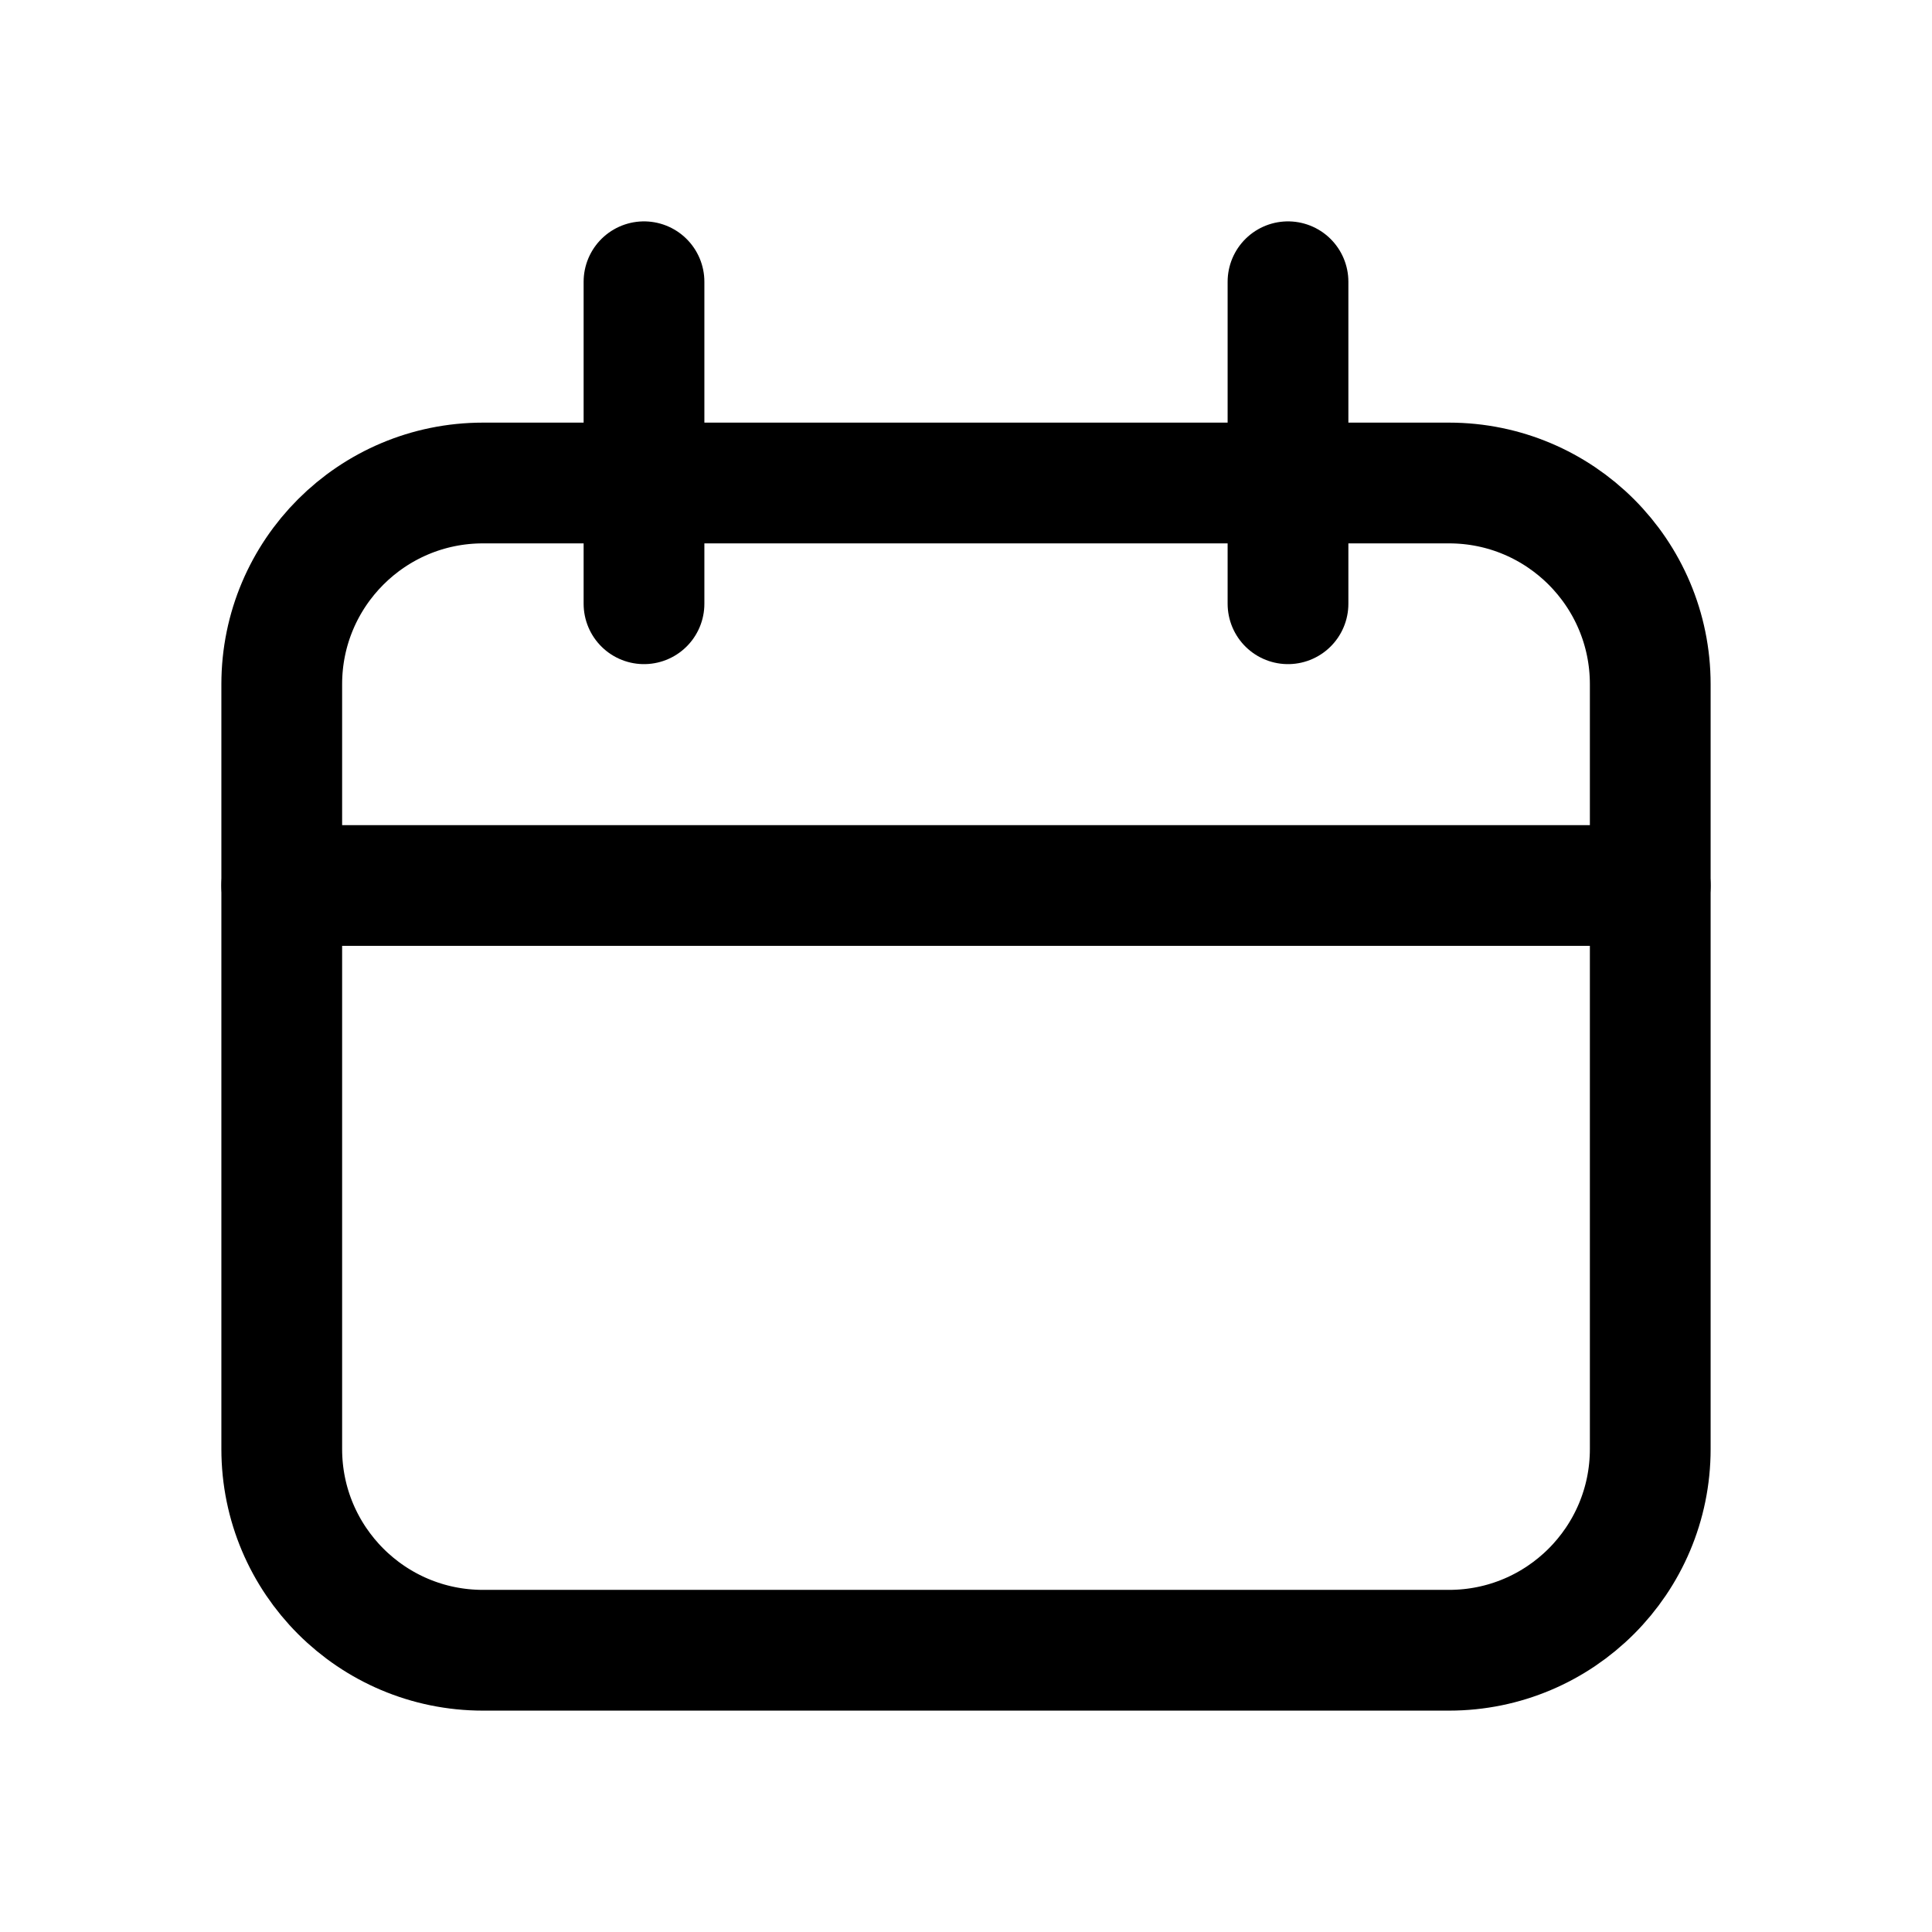
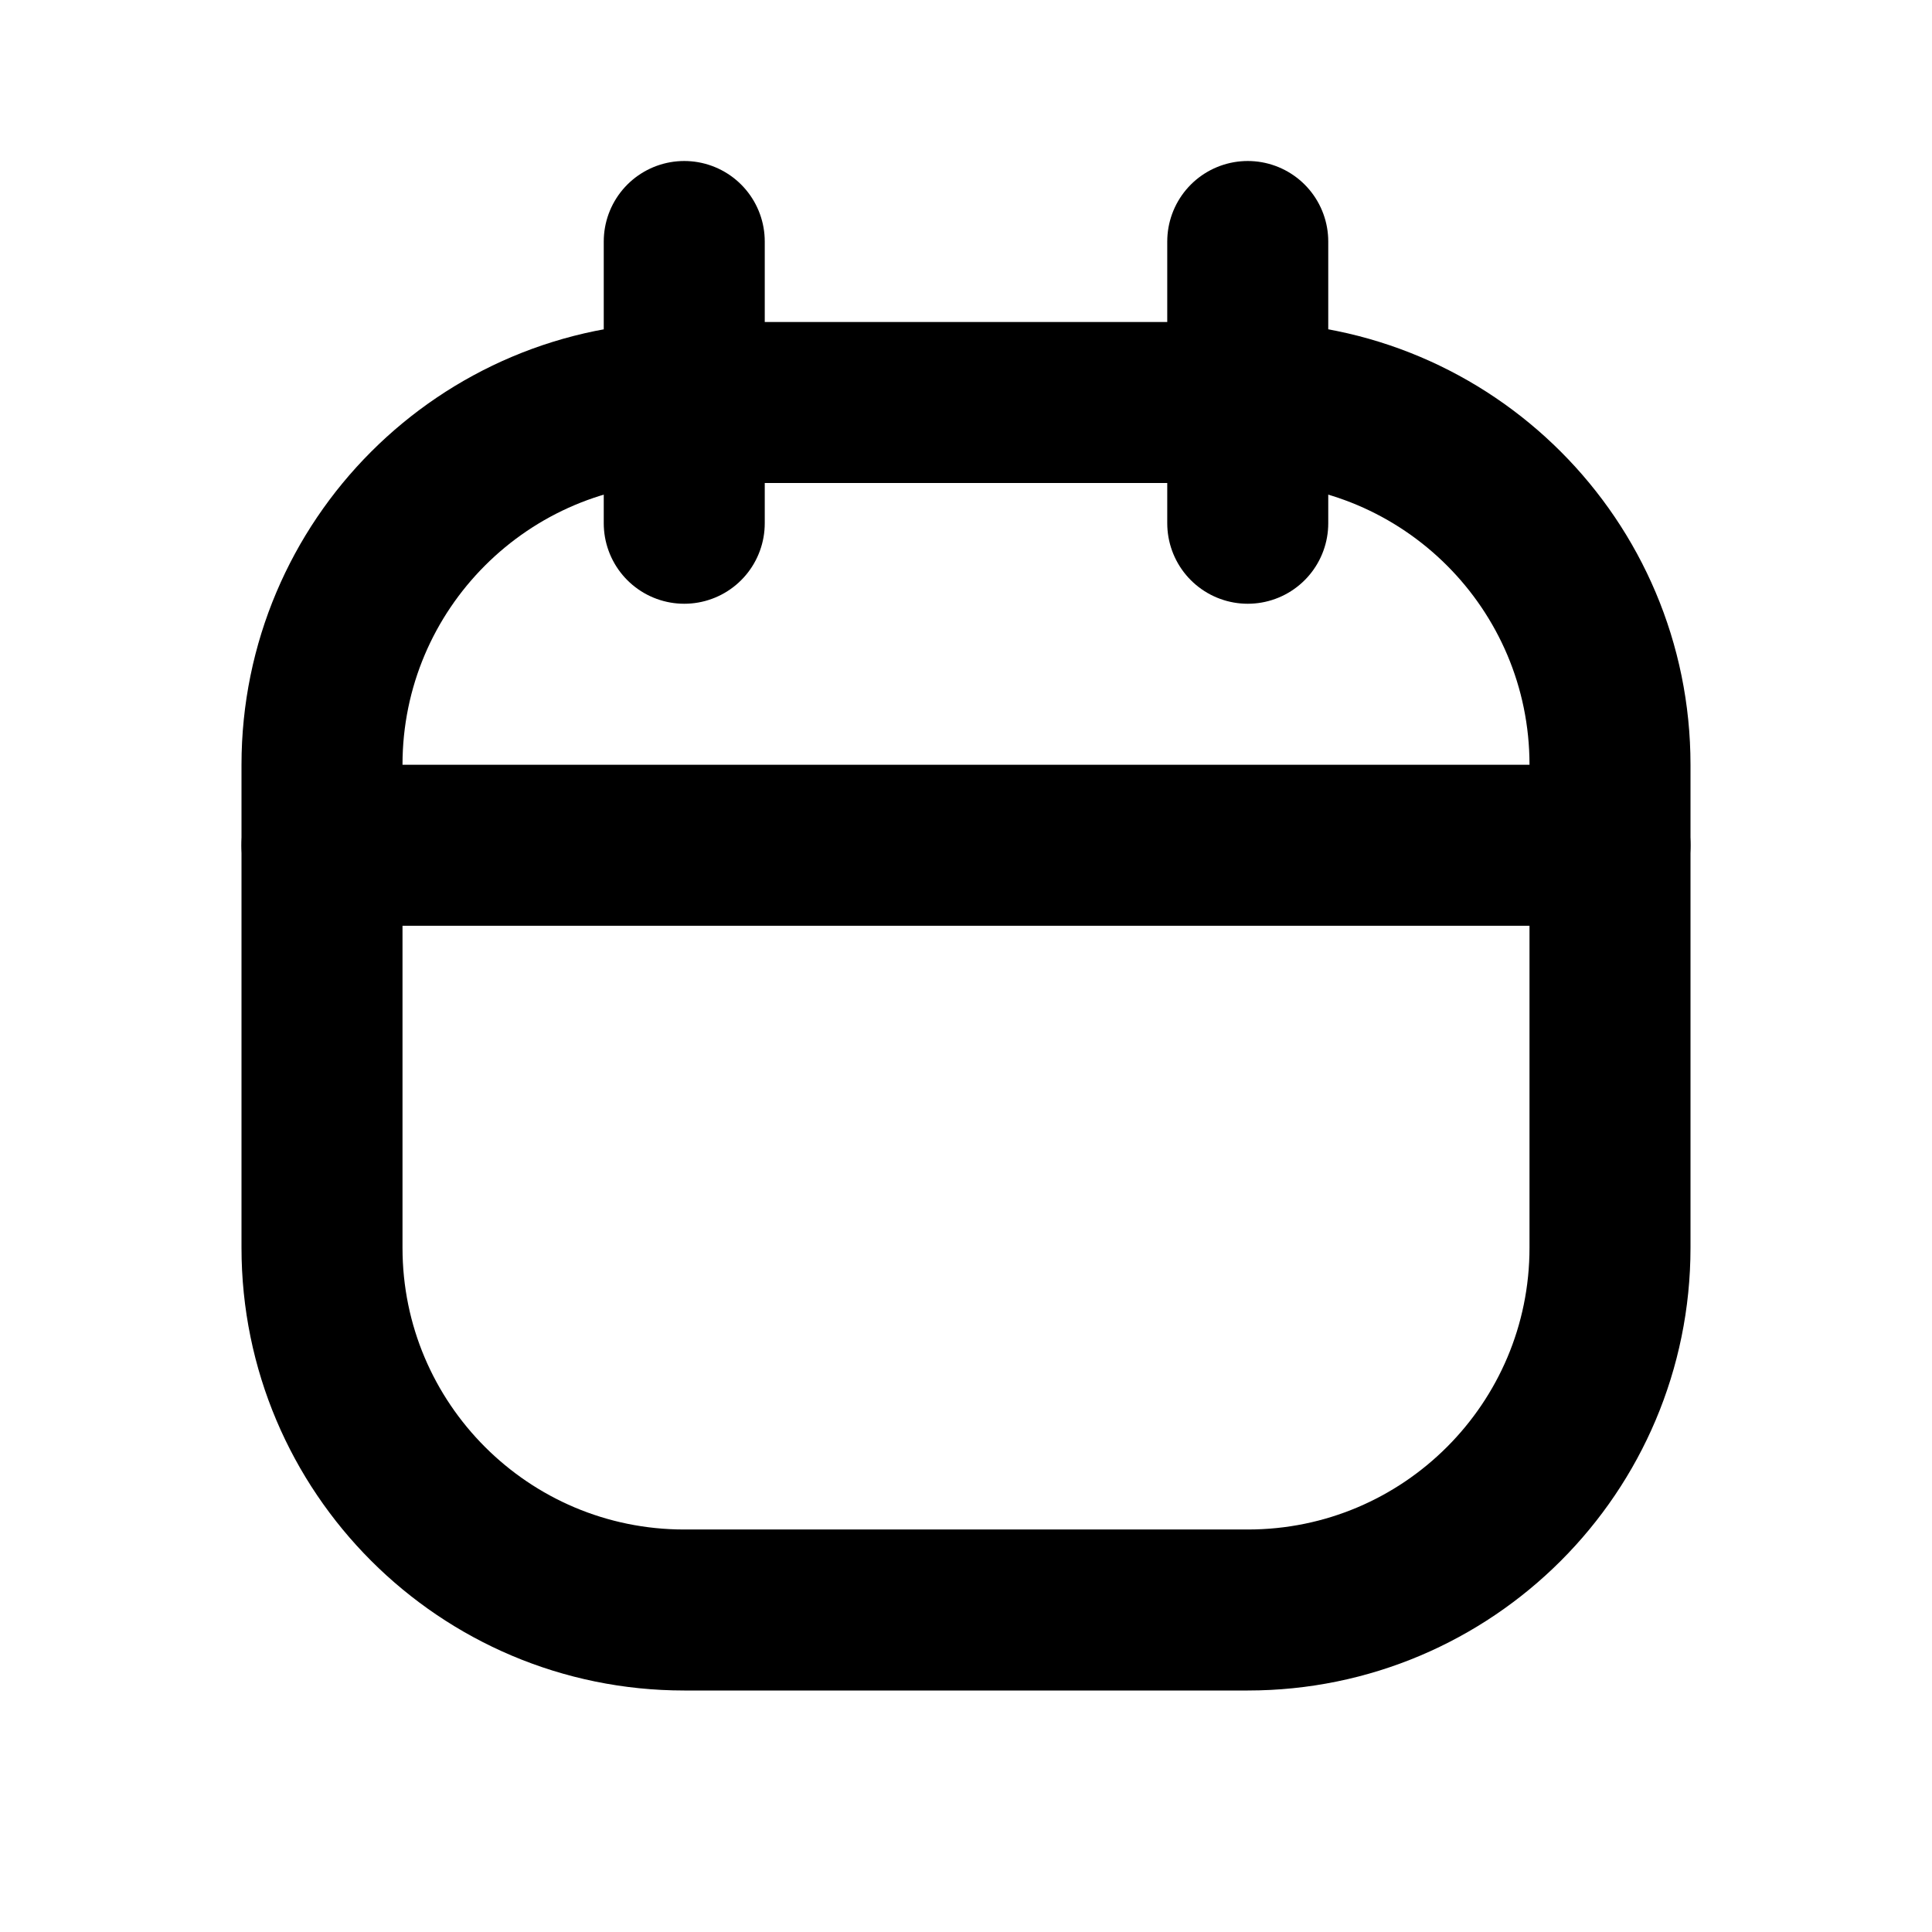
- <svg xmlns="http://www.w3.org/2000/svg" viewBox="0 0 24 24" fill="none" stroke="currentColor" stroke-width="1.5" stroke-linecap="round" stroke-linejoin="round">
-   <rect x="3.5" y="6" width="17" height="14.5" rx="2.5" />
-   <path d="M8 3.5v4M16 3.5v4" />
-   <path d="M3.5 11h17" />
+ <svg xmlns="http://www.w3.org/2000/svg" viewBox="0 0 24 24" fill="none" stroke="currentColor" stroke-width="2" stroke-linecap="round" stroke-linejoin="round">
+   <rect x="4" y="5" width="16" height="15" rx="4.5" />
+   <path d="M8.5 3v3.5M15.5 3v3.5M4 10.5h16" />
</svg>
